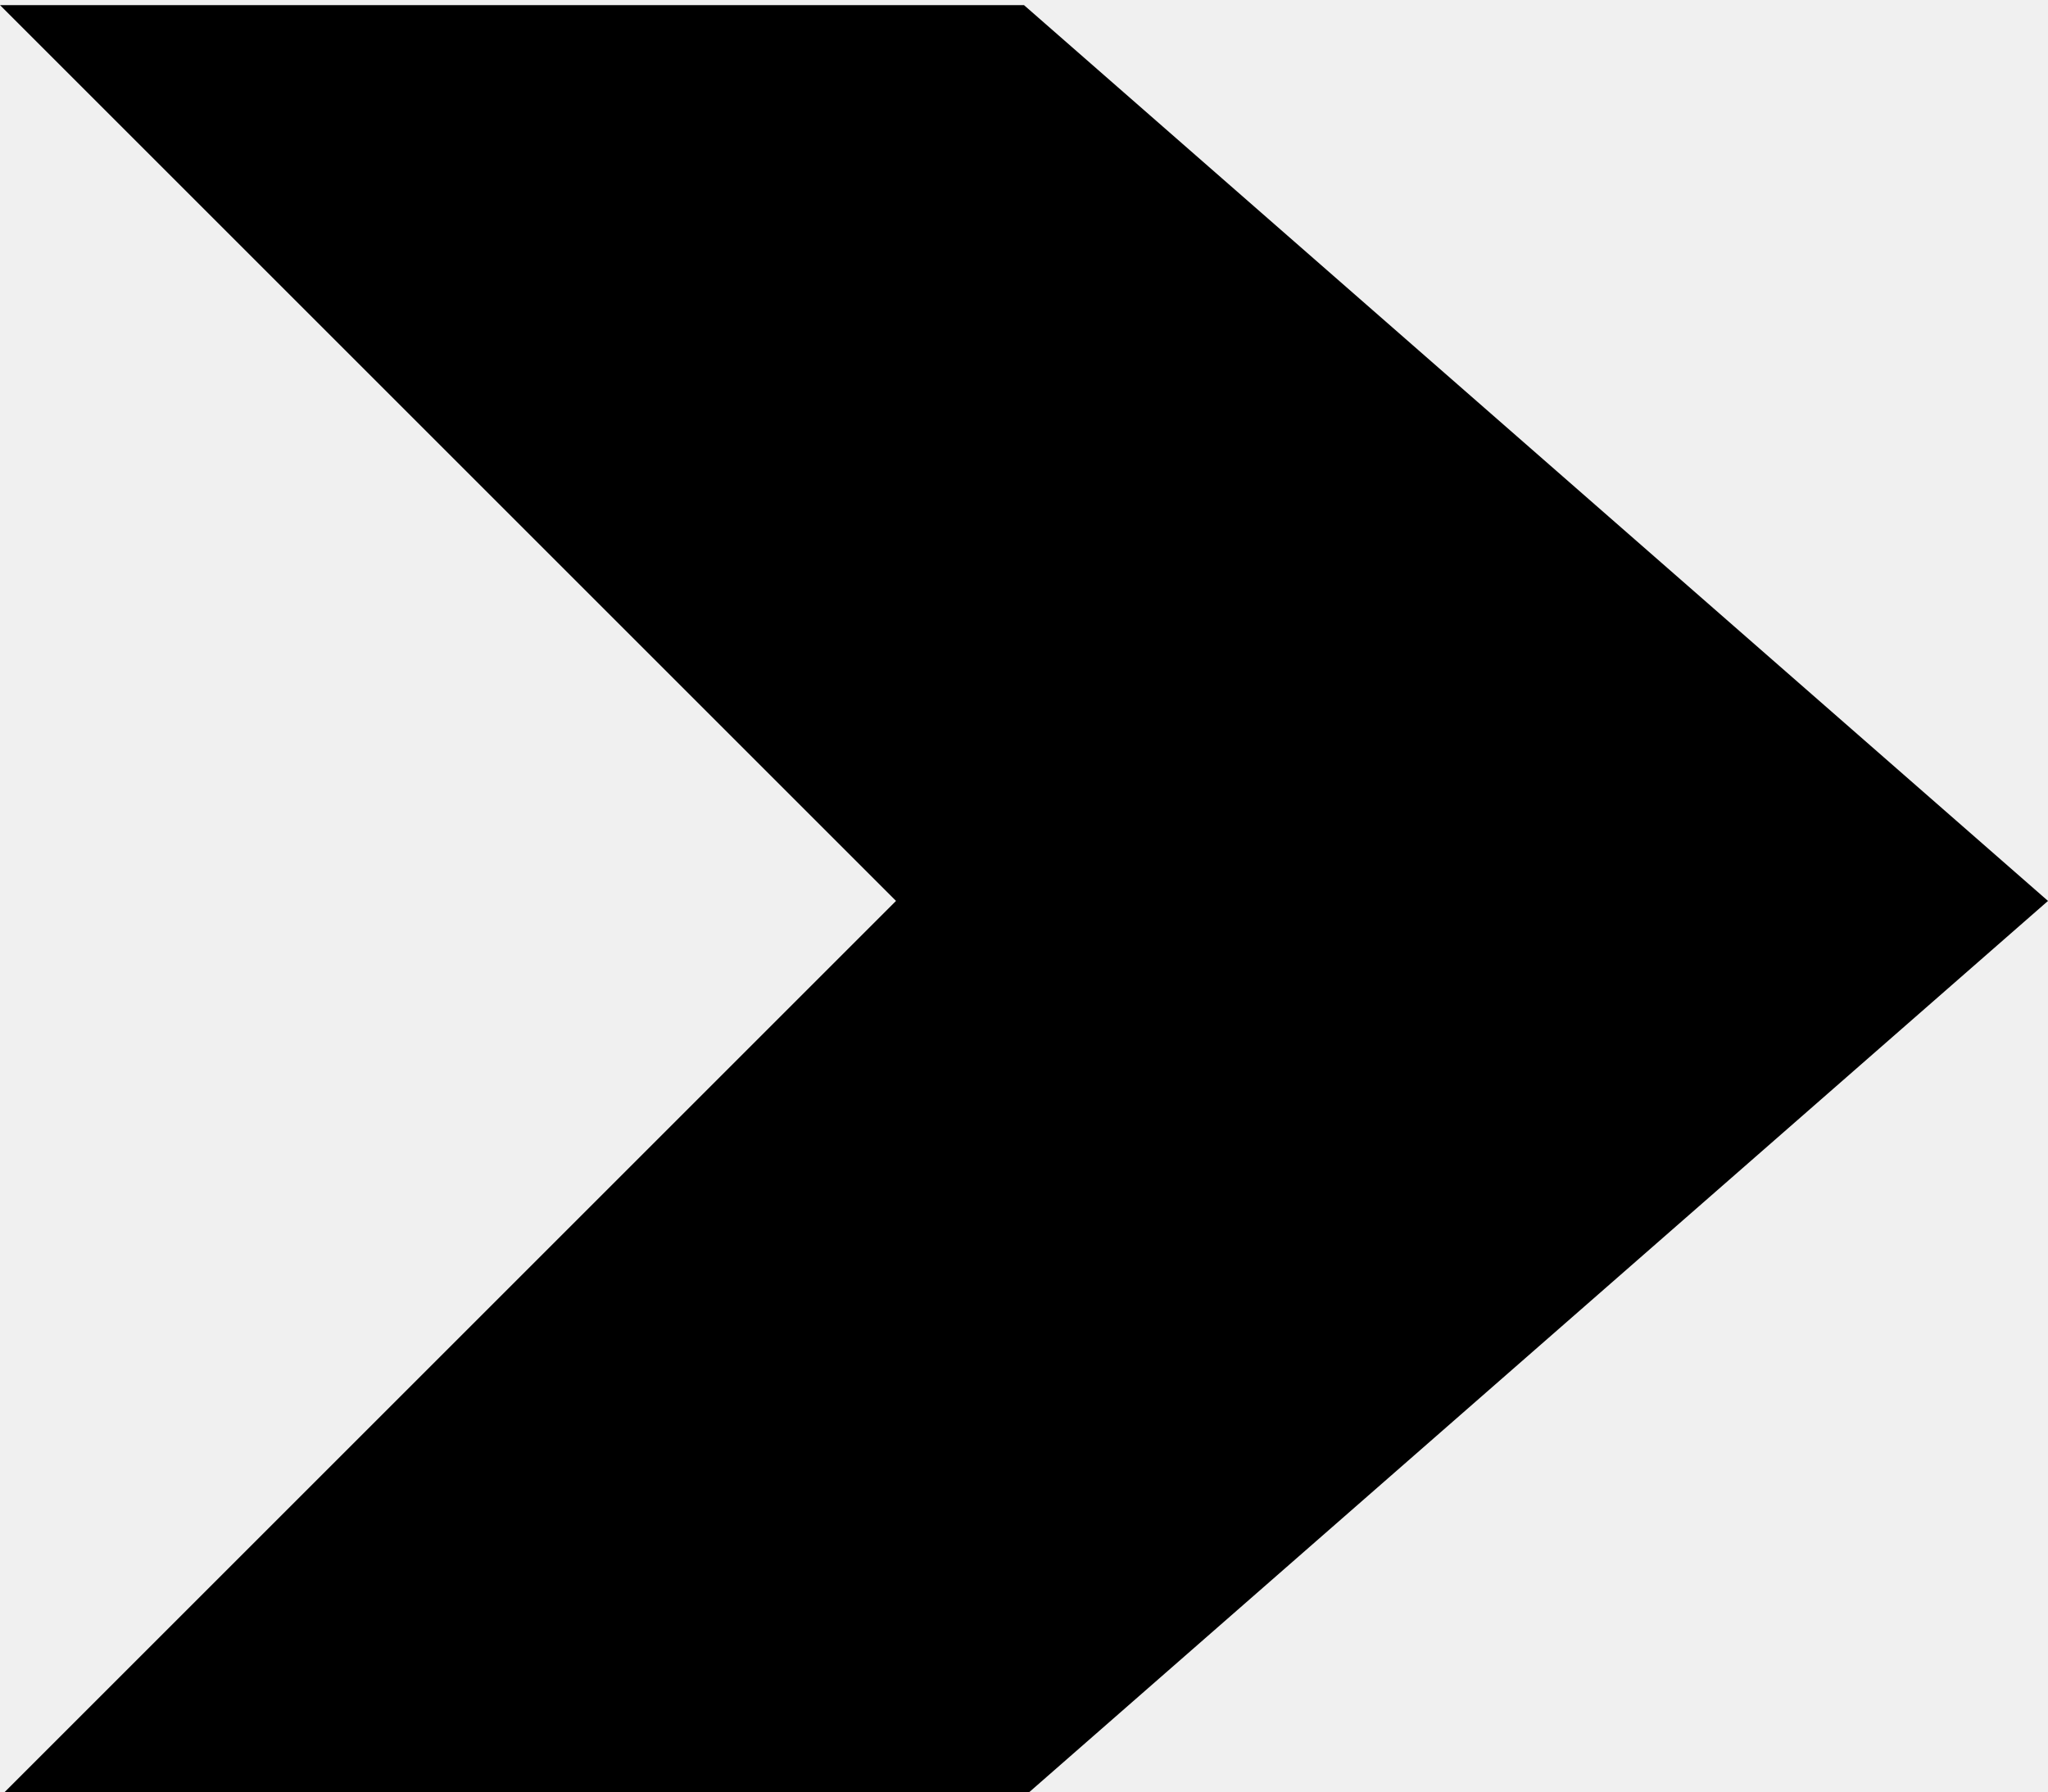
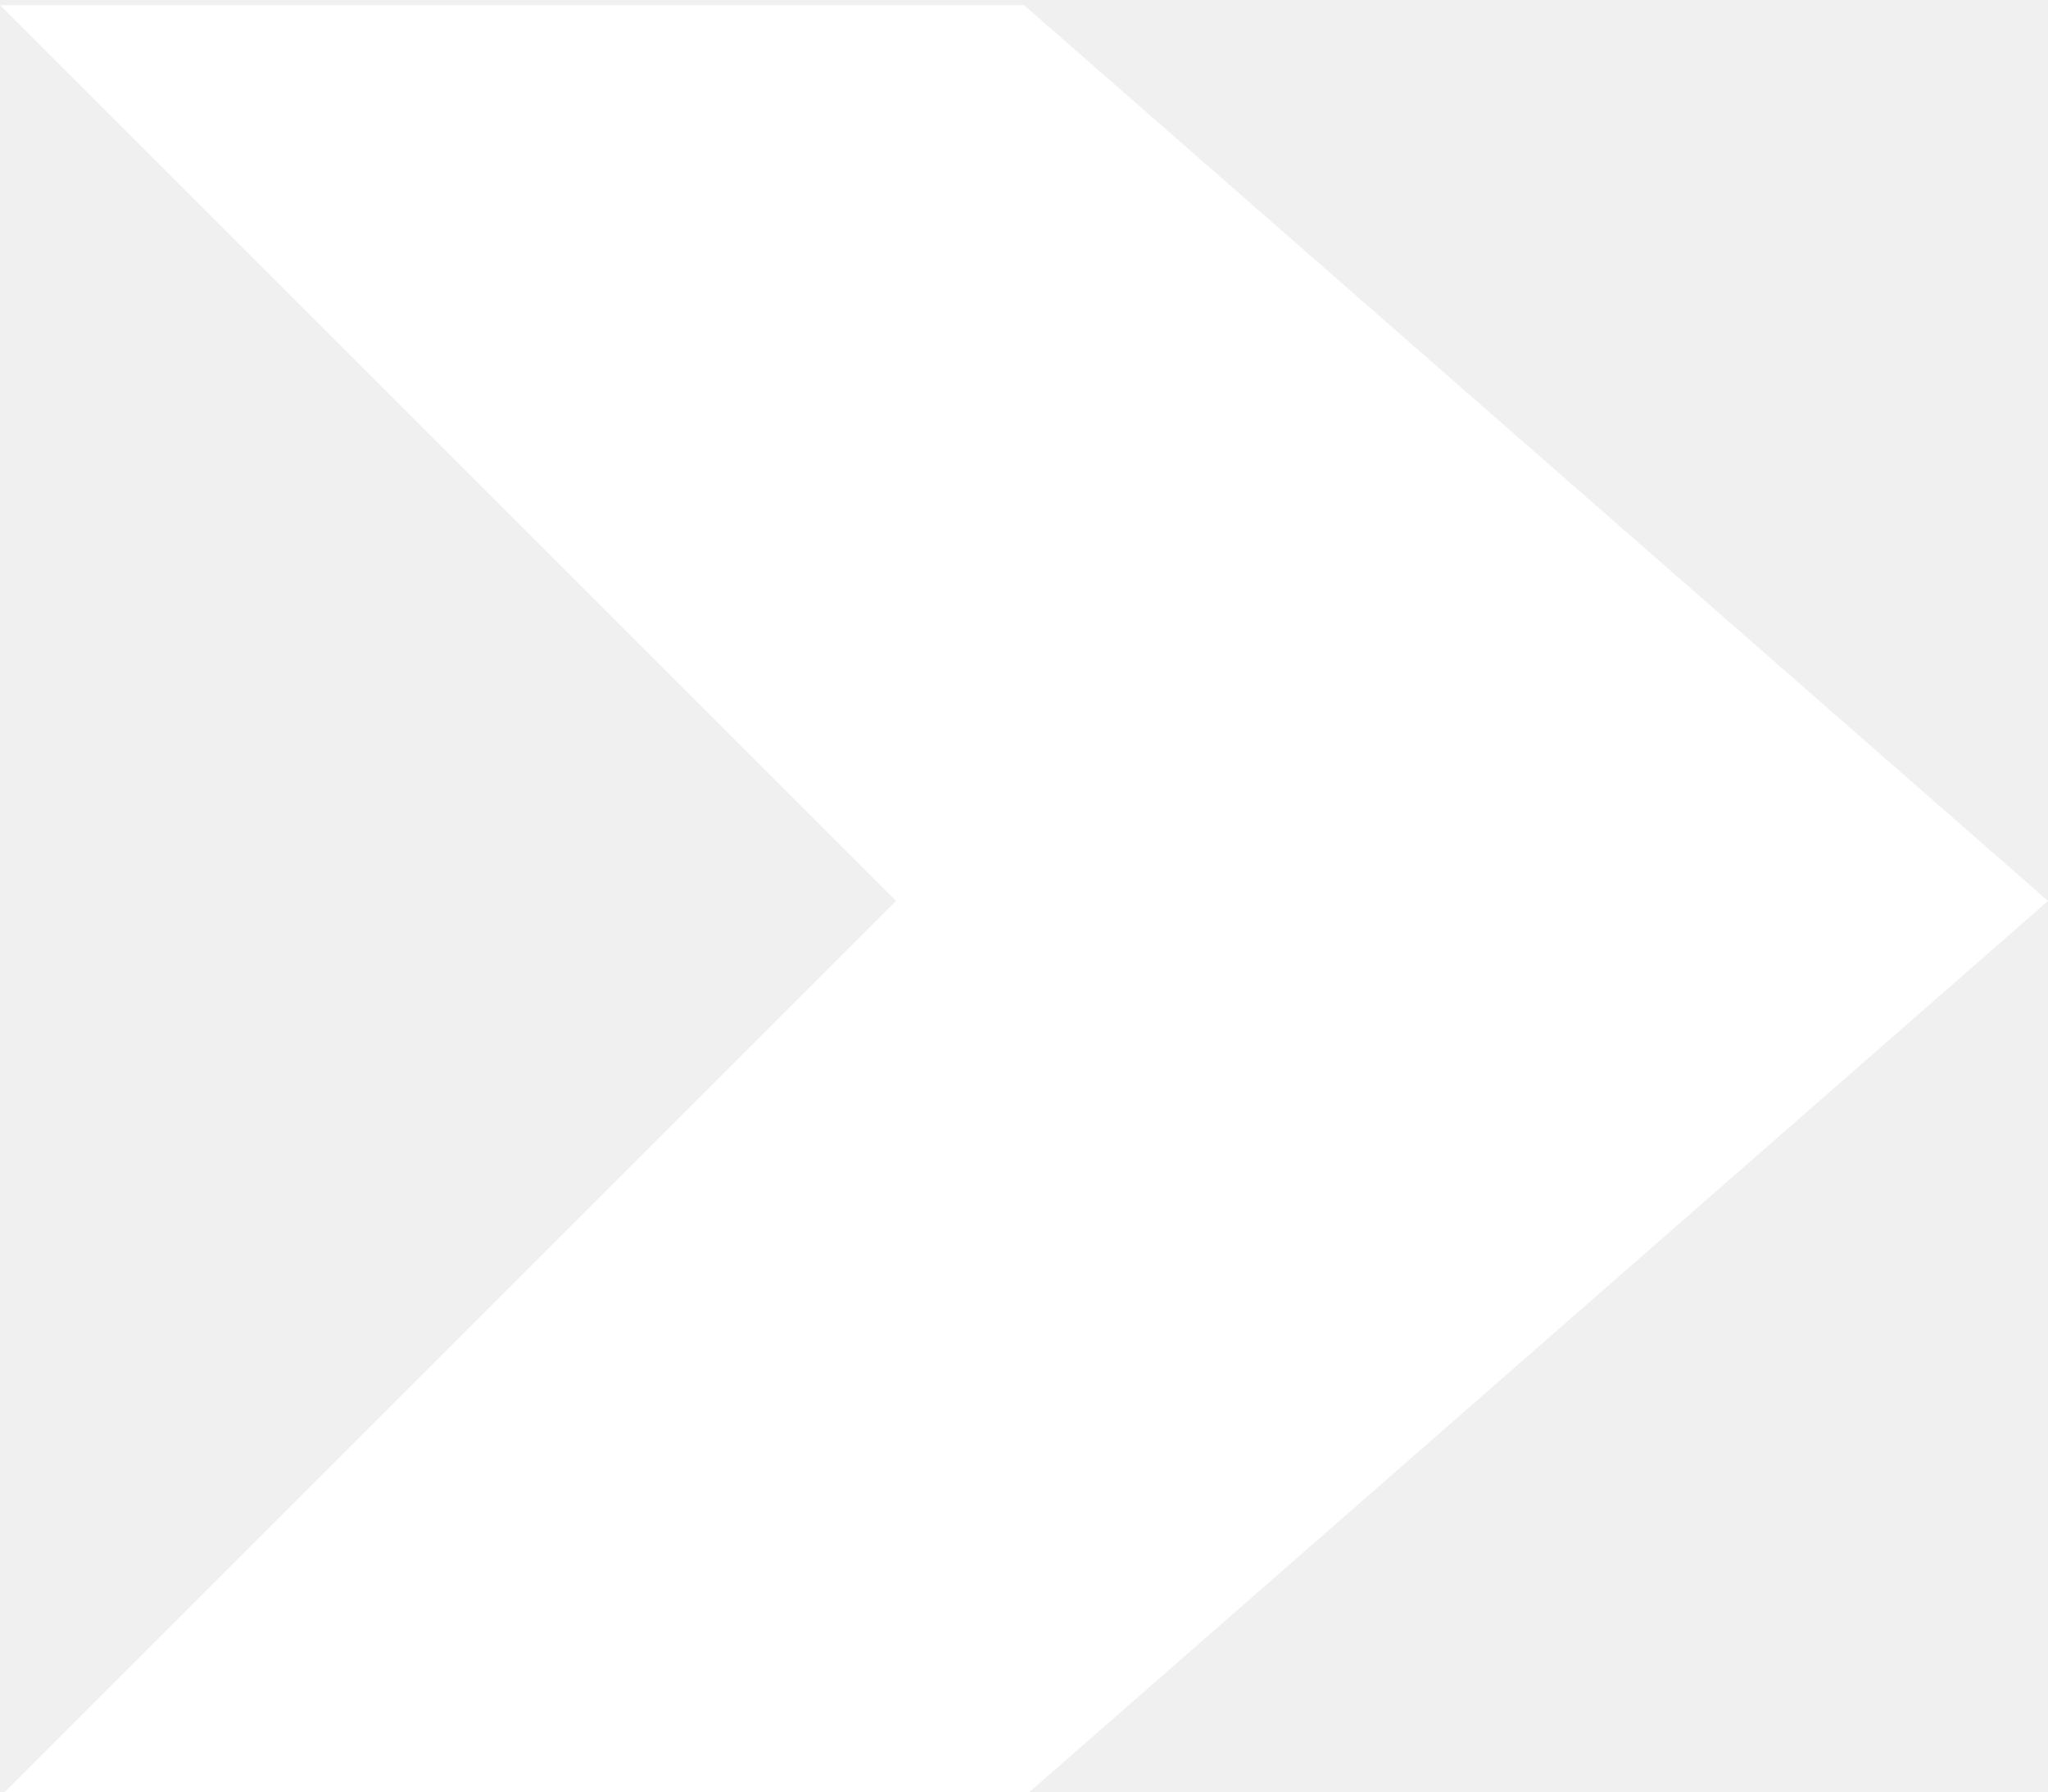
- <svg xmlns="http://www.w3.org/2000/svg" width="16" height="14" version="1.1" viewBox="0 0 16 14">
+ <svg xmlns="http://www.w3.org/2000/svg" width="32" height="28" version="1.1" viewBox="0 0 16 14">
  <g transform="translate(-160 -992.36)">
-     <path d="m160 1006.4 7-7-7-7 8 6e-5 8 7-8 7z" />
+     <path d="m160 1006.4 7-7-7-7 8 6e-5 8 7-8 7z" fill="white" />
  </g>
-   <style type="text/css">.st0{fill:#010101;}
- 	.st1{fill:#010101;stroke:#000000;stroke-width:4;stroke-linecap:round;stroke-linejoin:round;stroke-miterlimit:10;}</style>
</svg>
